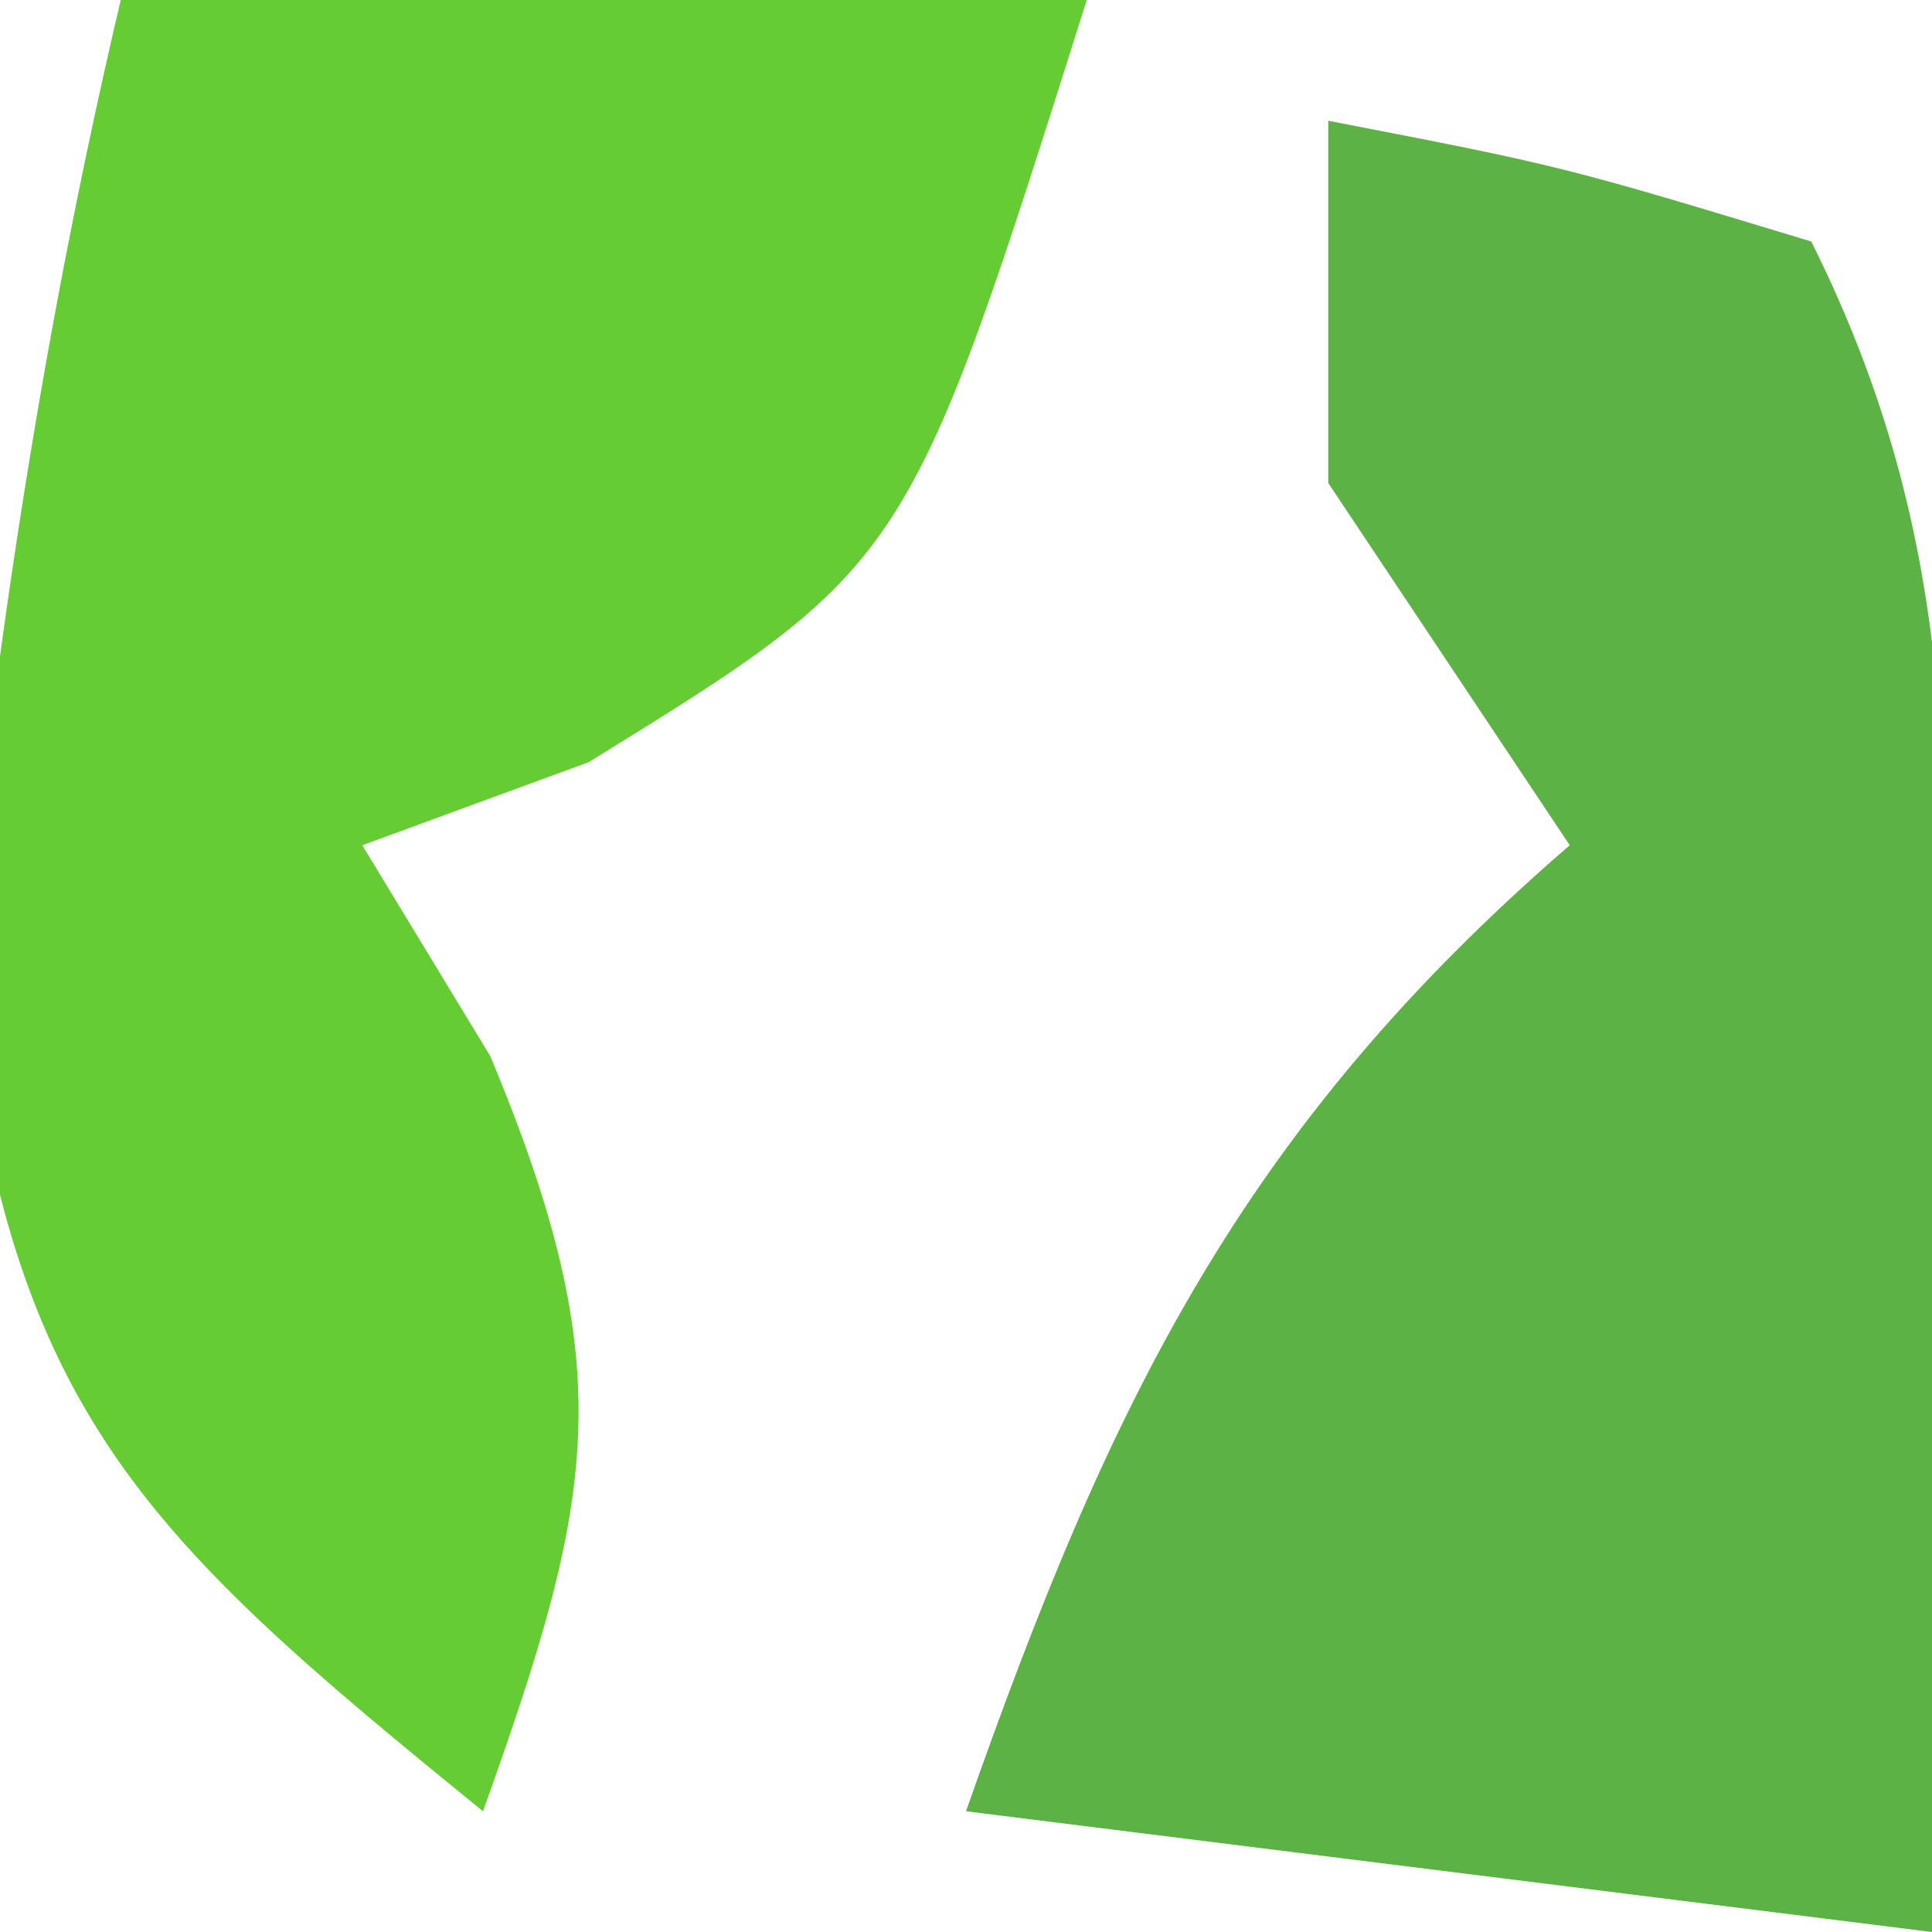
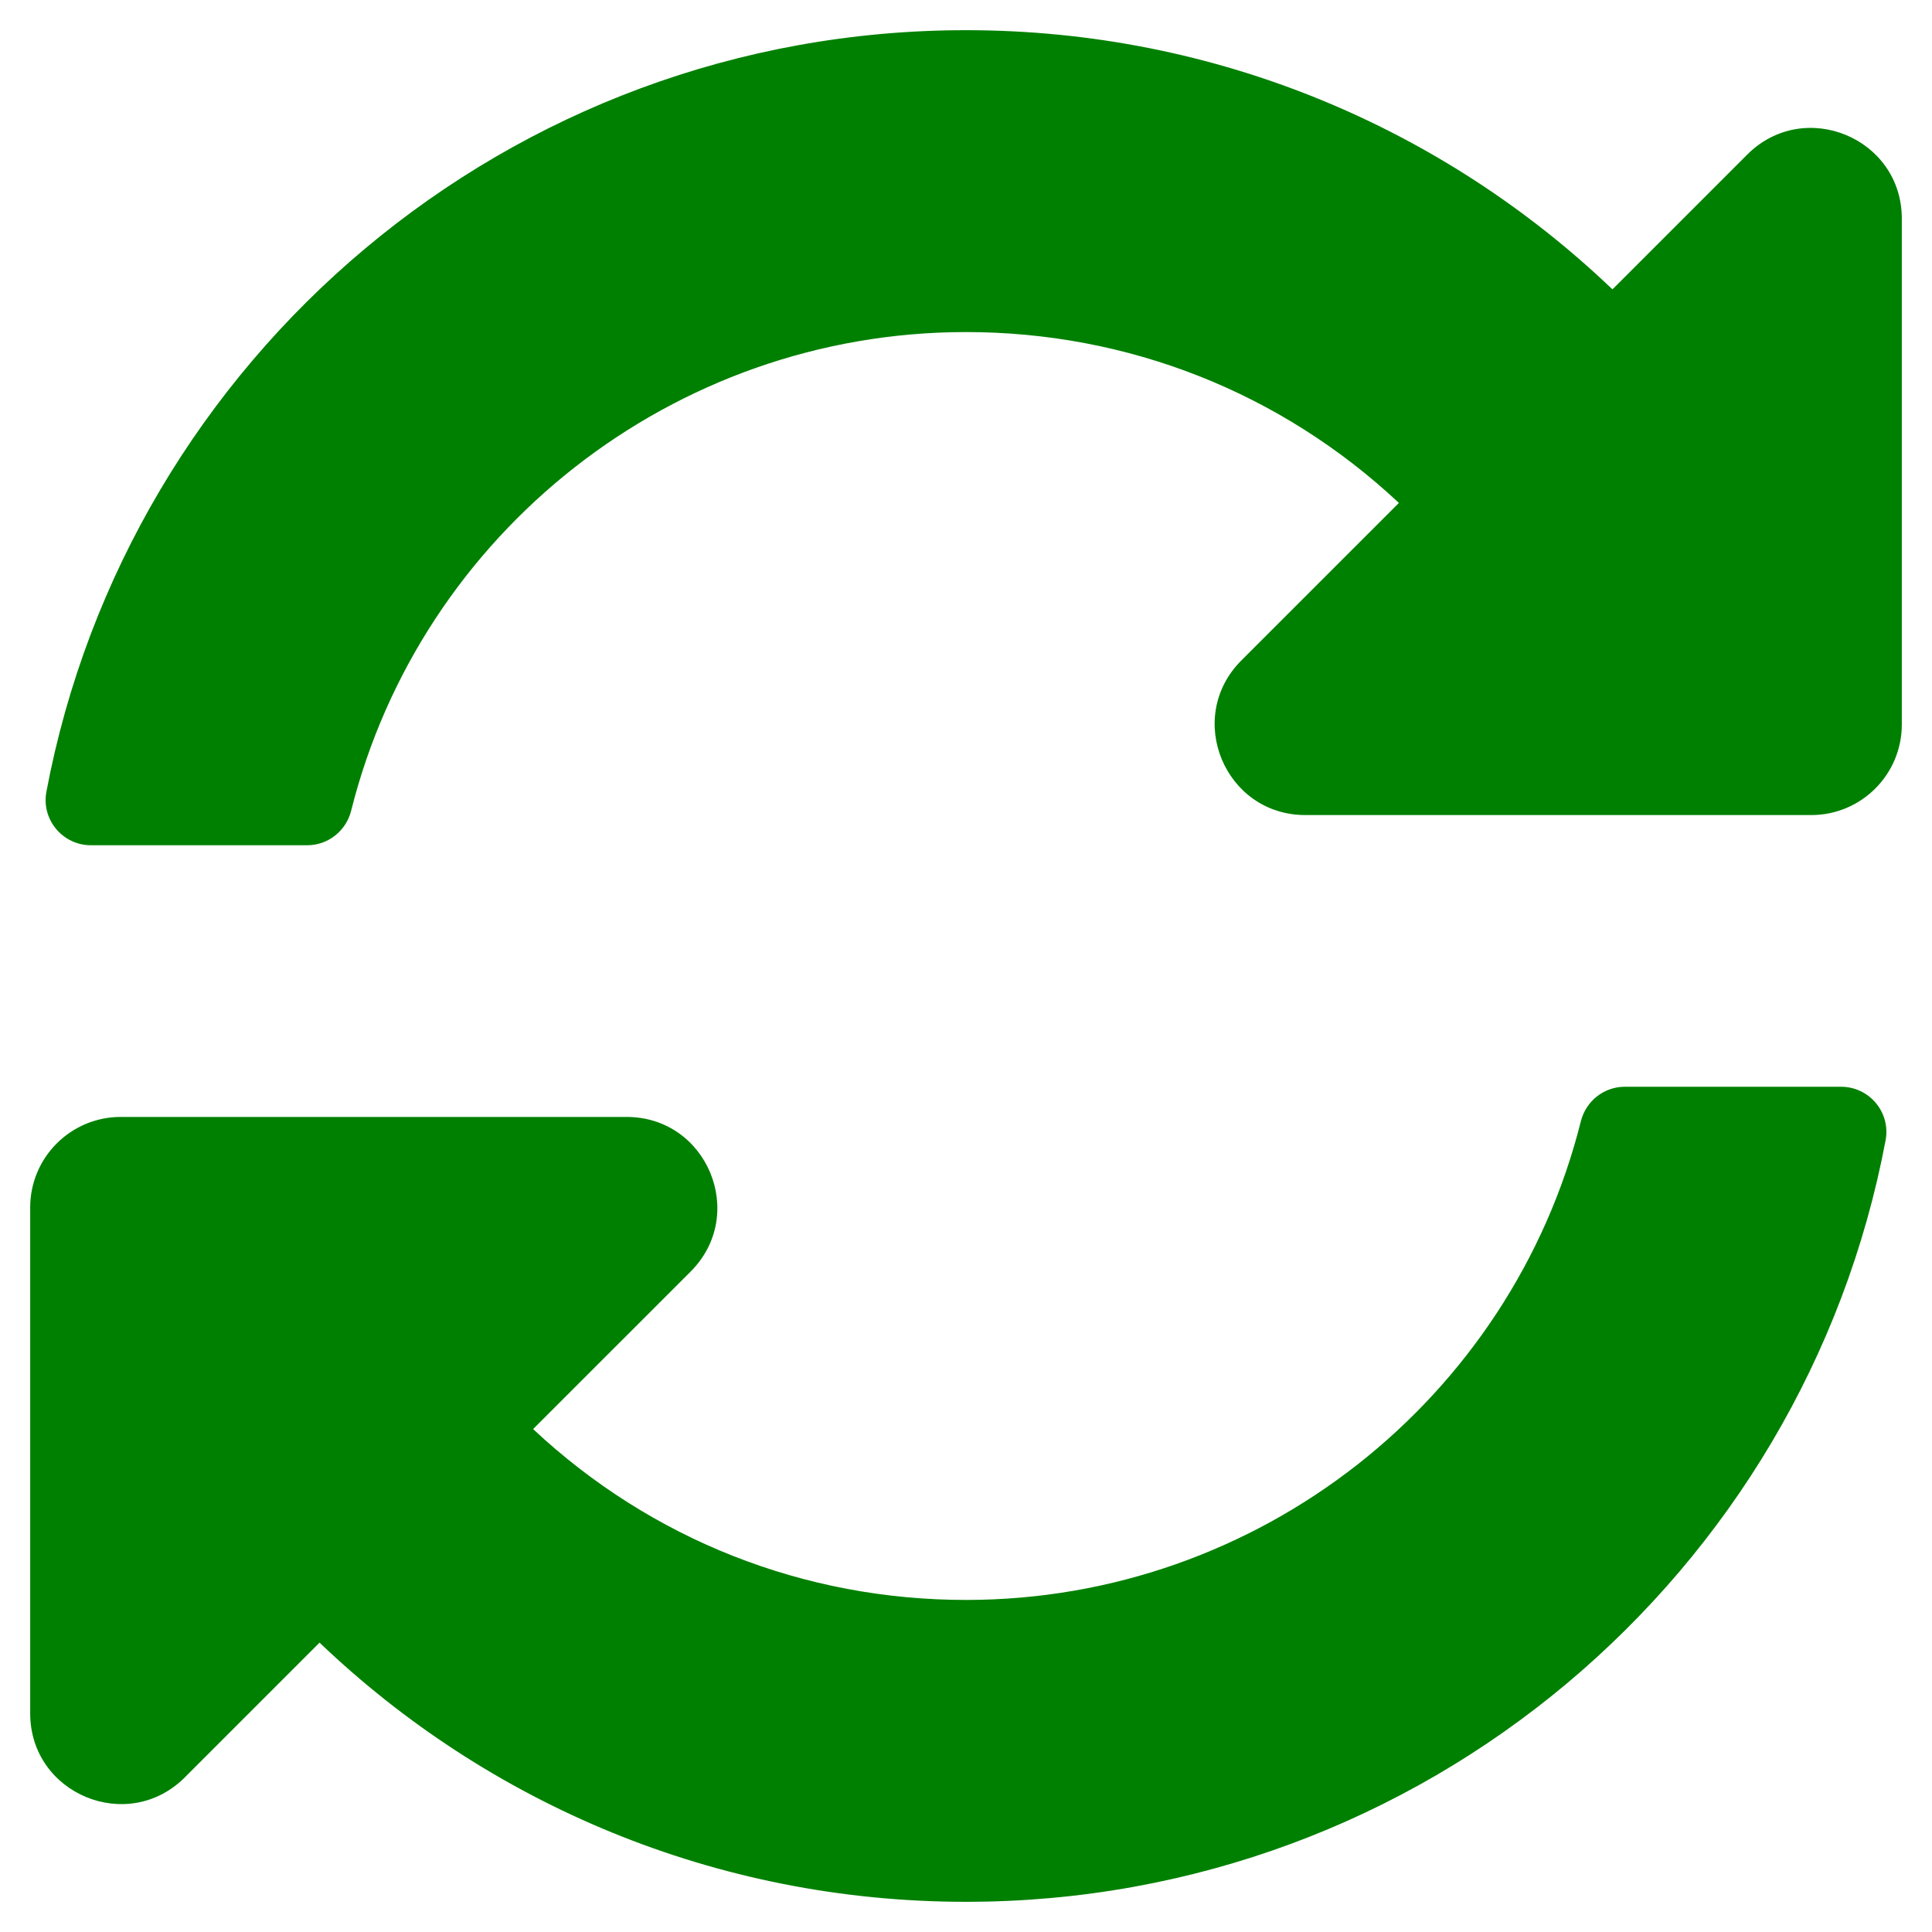
- <svg xmlns="http://www.w3.org/2000/svg" version="1.1" width="16" height="16">
-   <path d="M0 0 C2.64 0 5.28 0 8 0 C6.523 4.677 6.523 4.677 3.875 6.312 C3.256 6.539 2.638 6.766 2 7 C2.351 7.577 2.701 8.155 3.062 8.75 C4.149 11.358 3.931 12.394 3 15 C0.218 12.74 -0.926 11.699 -1.312 8.062 C-1.032 5.313 -0.633 2.689 0 0 Z " fill="#66CC33" transform="translate(1,0)" />
-   <path d="M0 0 C1.938 0.375 1.938 0.375 4 1 C5.382 3.765 5.095 6.046 5.062 9.125 C5.053 10.221 5.044 11.316 5.035 12.445 C5.024 13.288 5.012 14.131 5 15 C2.36 14.67 -0.28 14.34 -3 14 C-1.814 10.625 -0.724 8.353 2 6 C1.34 5.01 0.68 4.02 0 3 C0 2.01 0 1.02 0 0 Z " fill="#5DB246" transform="translate(11,1)" />
+ <svg xmlns="http://www.w3.org/2000/svg" fill="#000000" width="800px" height="800px" viewBox="0 0 512 512">
+   <path fill="green" d="M370.72 133.28C339.458 104.008 298.888 87.962 255.848 88c-77.458.068-144.328 53.178-162.791 126.85-1.344 5.363-6.122 9.15-11.651 9.15H24.103c-7.498 0-13.194-6.807-11.807-14.176C33.933 94.924 134.813 8 256 8c66.448 0 126.791 26.136 171.315 68.685L463.03 40.97C478.149 25.851 504 36.559 504 57.941V192c0 13.255-10.745 24-24 24H345.941c-21.382 0-32.09-25.851-16.971-40.971l41.75-41.749zM32 296h134.059c21.382 0 32.09 25.851 16.971 40.971l-41.75 41.75c31.262 29.273 71.835 45.319 114.876 45.28 77.418-.07 144.315-53.144 162.787-126.849 1.344-5.363 6.122-9.15 11.651-9.15h57.304c7.498 0 13.194 6.807 11.807 14.176C478.067 417.076 377.187 504 256 504c-66.448 0-126.791-26.136-171.315-68.685L48.97 471.03C33.851 486.149 8 475.441 8 454.059V320c0-13.255 10.745-24 24-24z" />
</svg>
